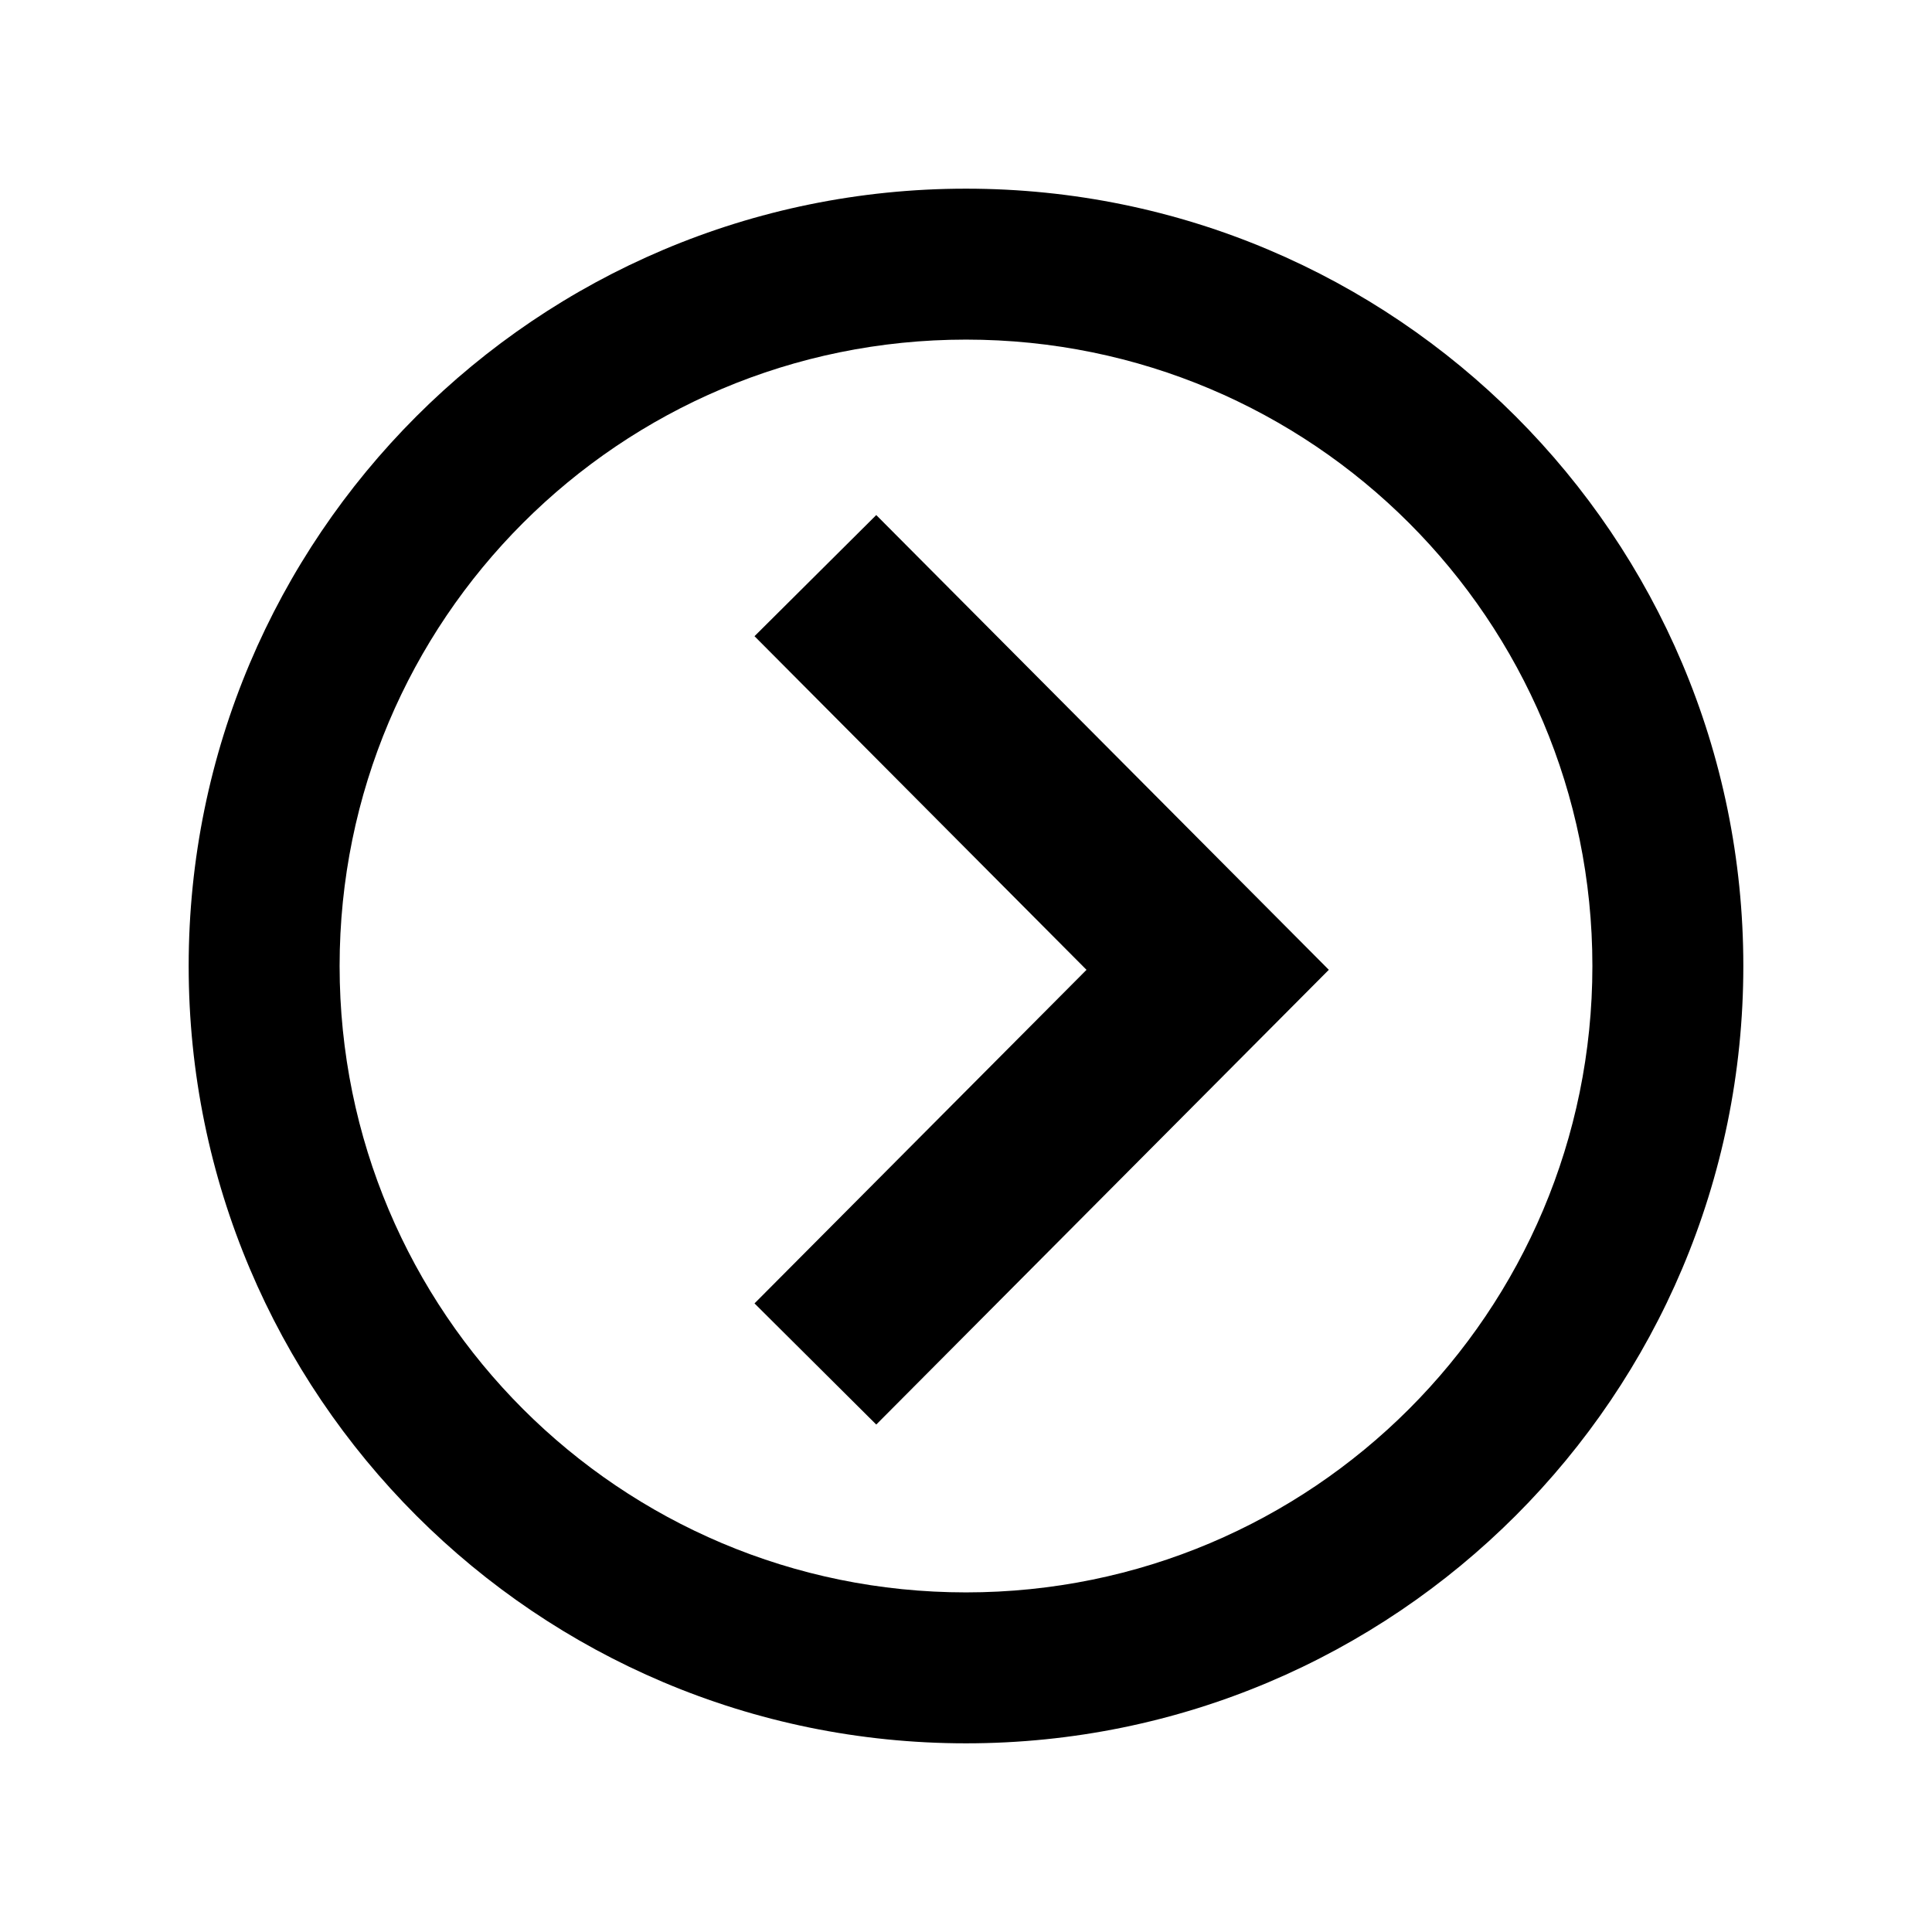
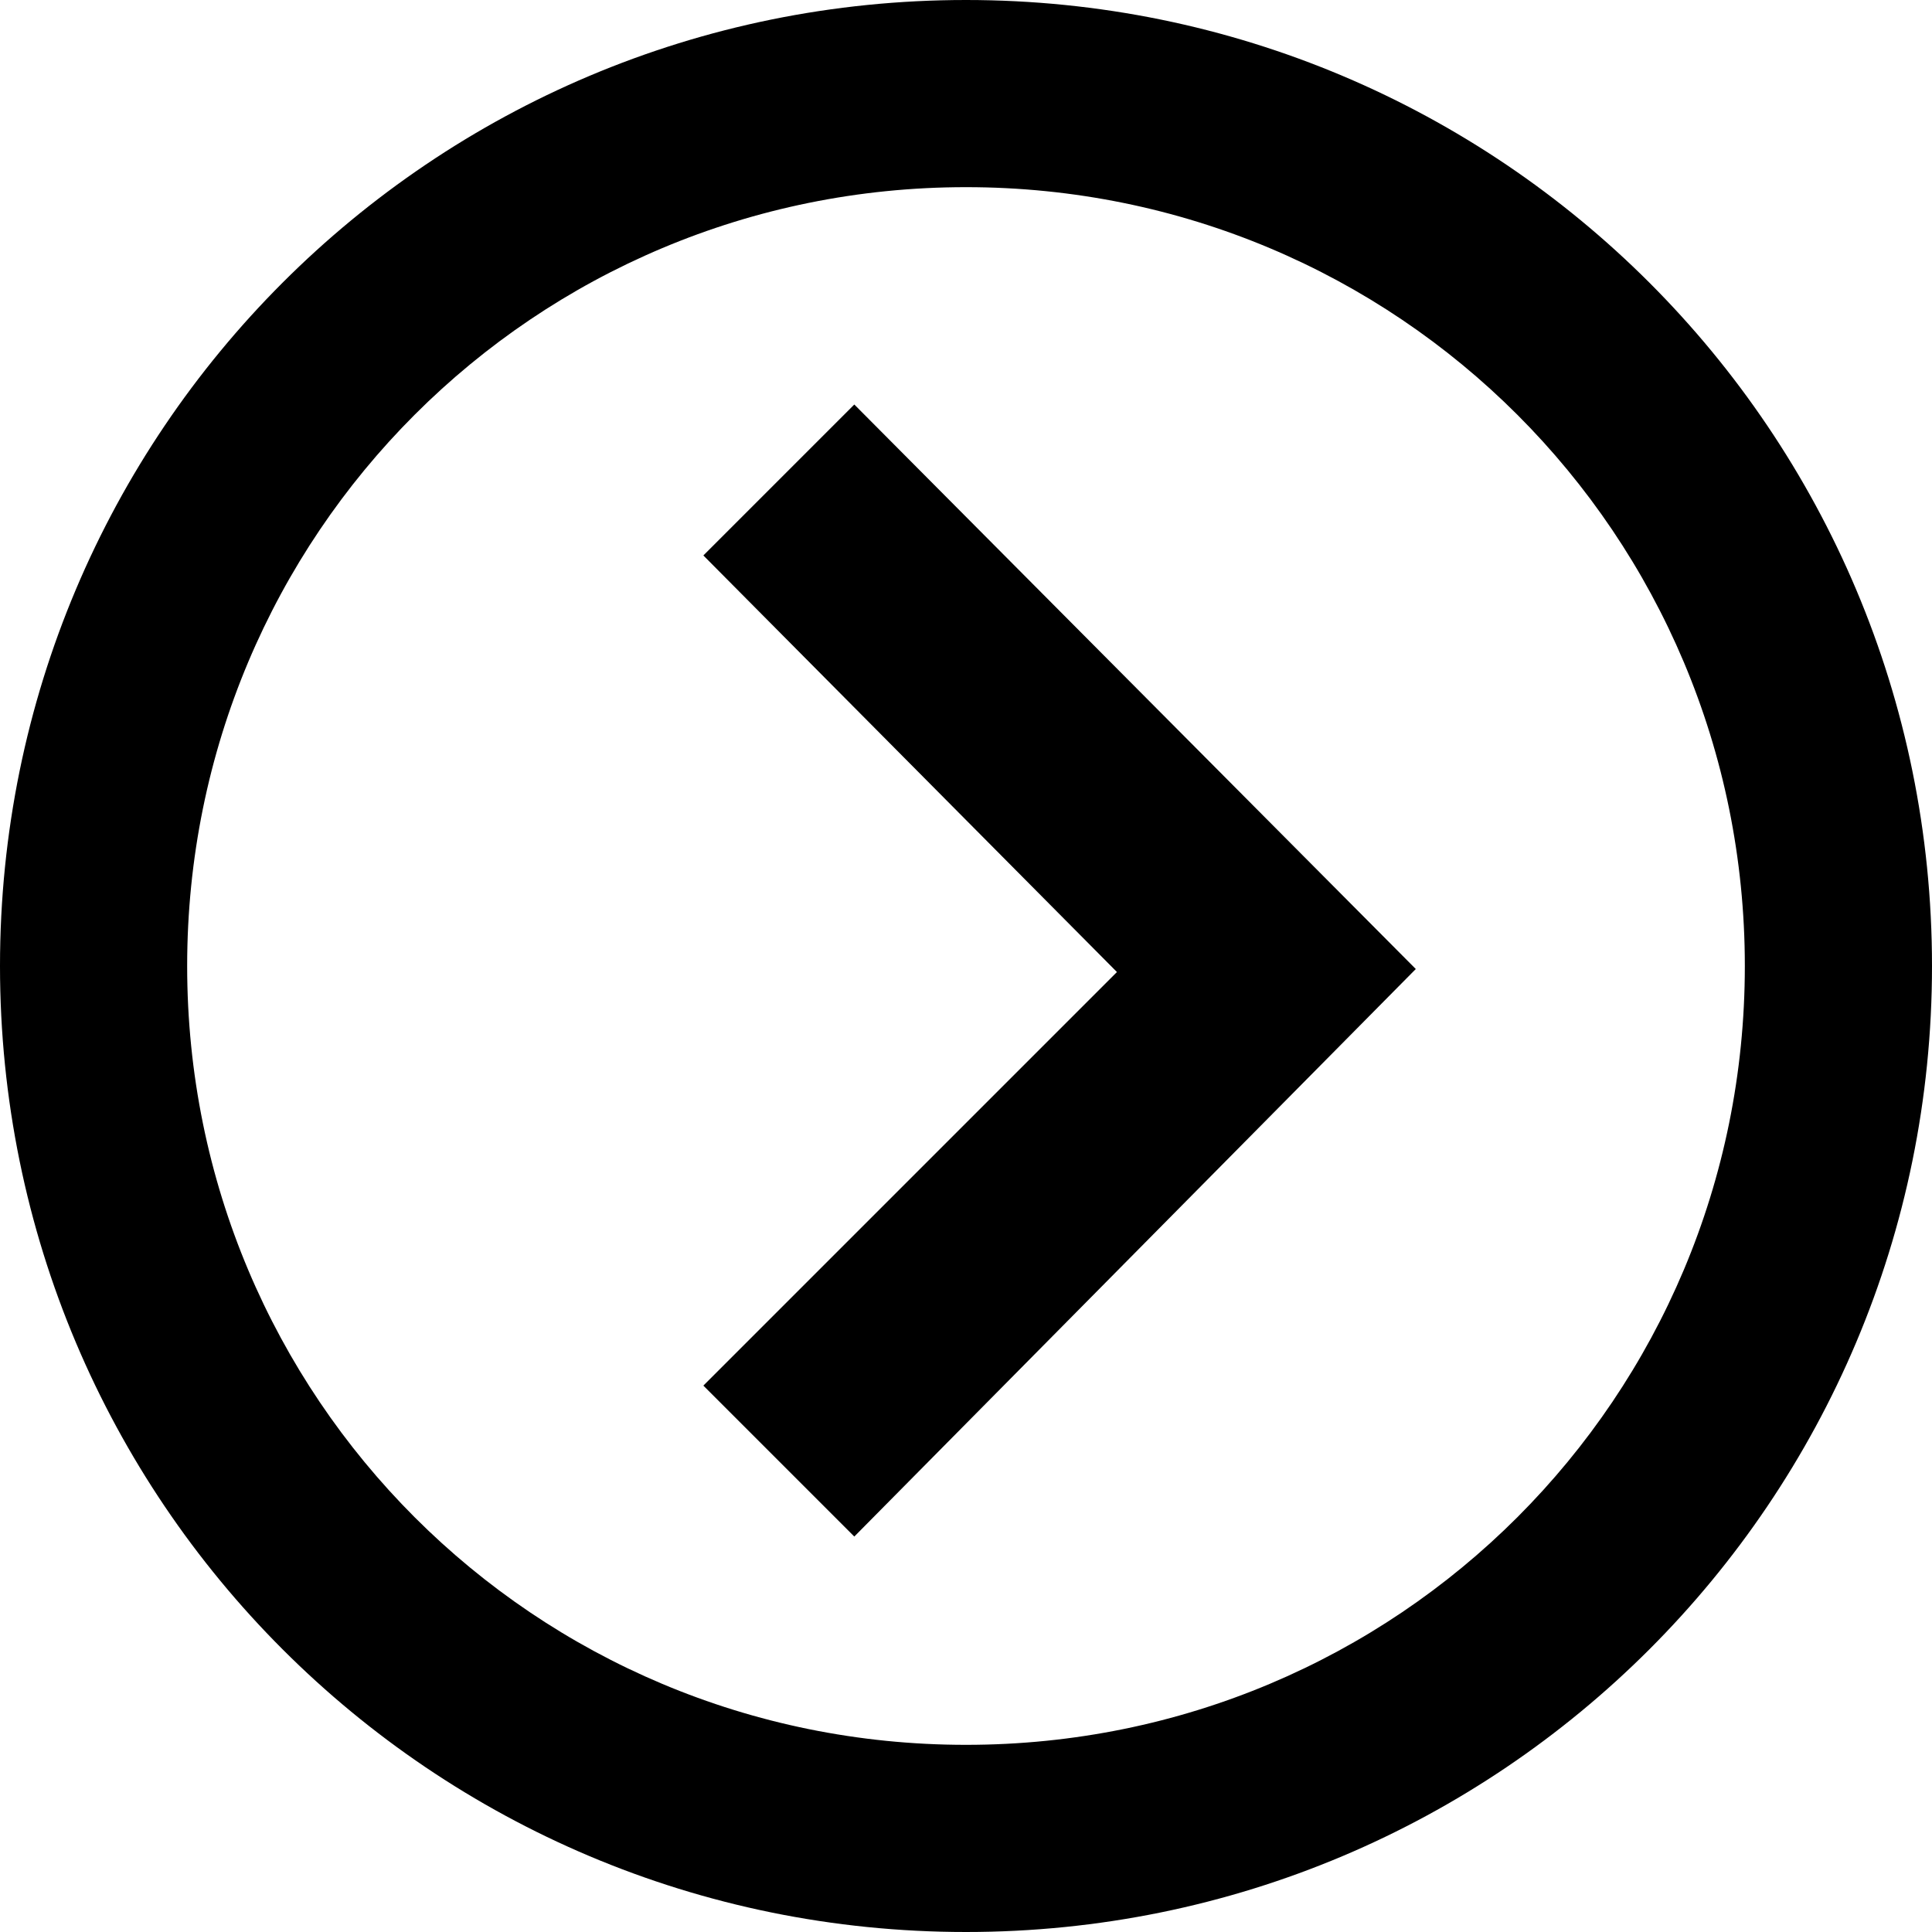
- <svg xmlns="http://www.w3.org/2000/svg" version="1.1" id="Layer_1" x="0px" y="0px" width="64px" height="64px" viewBox="224 224 64 64" enable-background="new 224 224 64 64" xml:space="preserve">
-   <path id="arrow-28-icon" d="M235.25,256c0,11.469,9.282,20.75,20.75,20.75c11.469,0,20.75-9.282,20.75-20.75  c0-11.469-9.282-20.75-20.75-20.75C244.531,235.25,235.25,244.532,235.25,256z M281.75,256c0,14.221-11.529,25.75-25.75,25.75  c-14.221,0-25.75-11.529-25.75-25.75s11.529-25.75,25.75-25.75C270.221,230.25,281.75,241.779,281.75,256z M248.994,245.075  l4.033-4.013l14.992,15.064l-14.992,15.064l-4.033-4.013l10.998-11.05L248.994,245.075z" />
+ <svg xmlns="http://www.w3.org/2000/svg" version="1.1" id="Layer_1" x="0px" y="0px" viewBox="0 0 64 64" enable-background="new 0 0 64 64" xml:space="preserve">
+   <path id="arrow-28-icon" d="M6.2,32c0,14.3,11.5,25.8,25.8,25.8c14.3,0,25.8-11.5,25.8-25.8C57.8,17.7,46.3,6.2,32,6.2  C17.7,6.2,6.2,17.7,6.2,32z M64,32c0,17.7-14.3,32-32,32C14.3,64,0,49.7,0,32S14.3,0,32,0C49.7,0,64,14.3,64,32z M23.3,18.4l5-5  l18.6,18.7L28.3,50.9l-5-5L37,32.2L23.3,18.4z" />
</svg>
